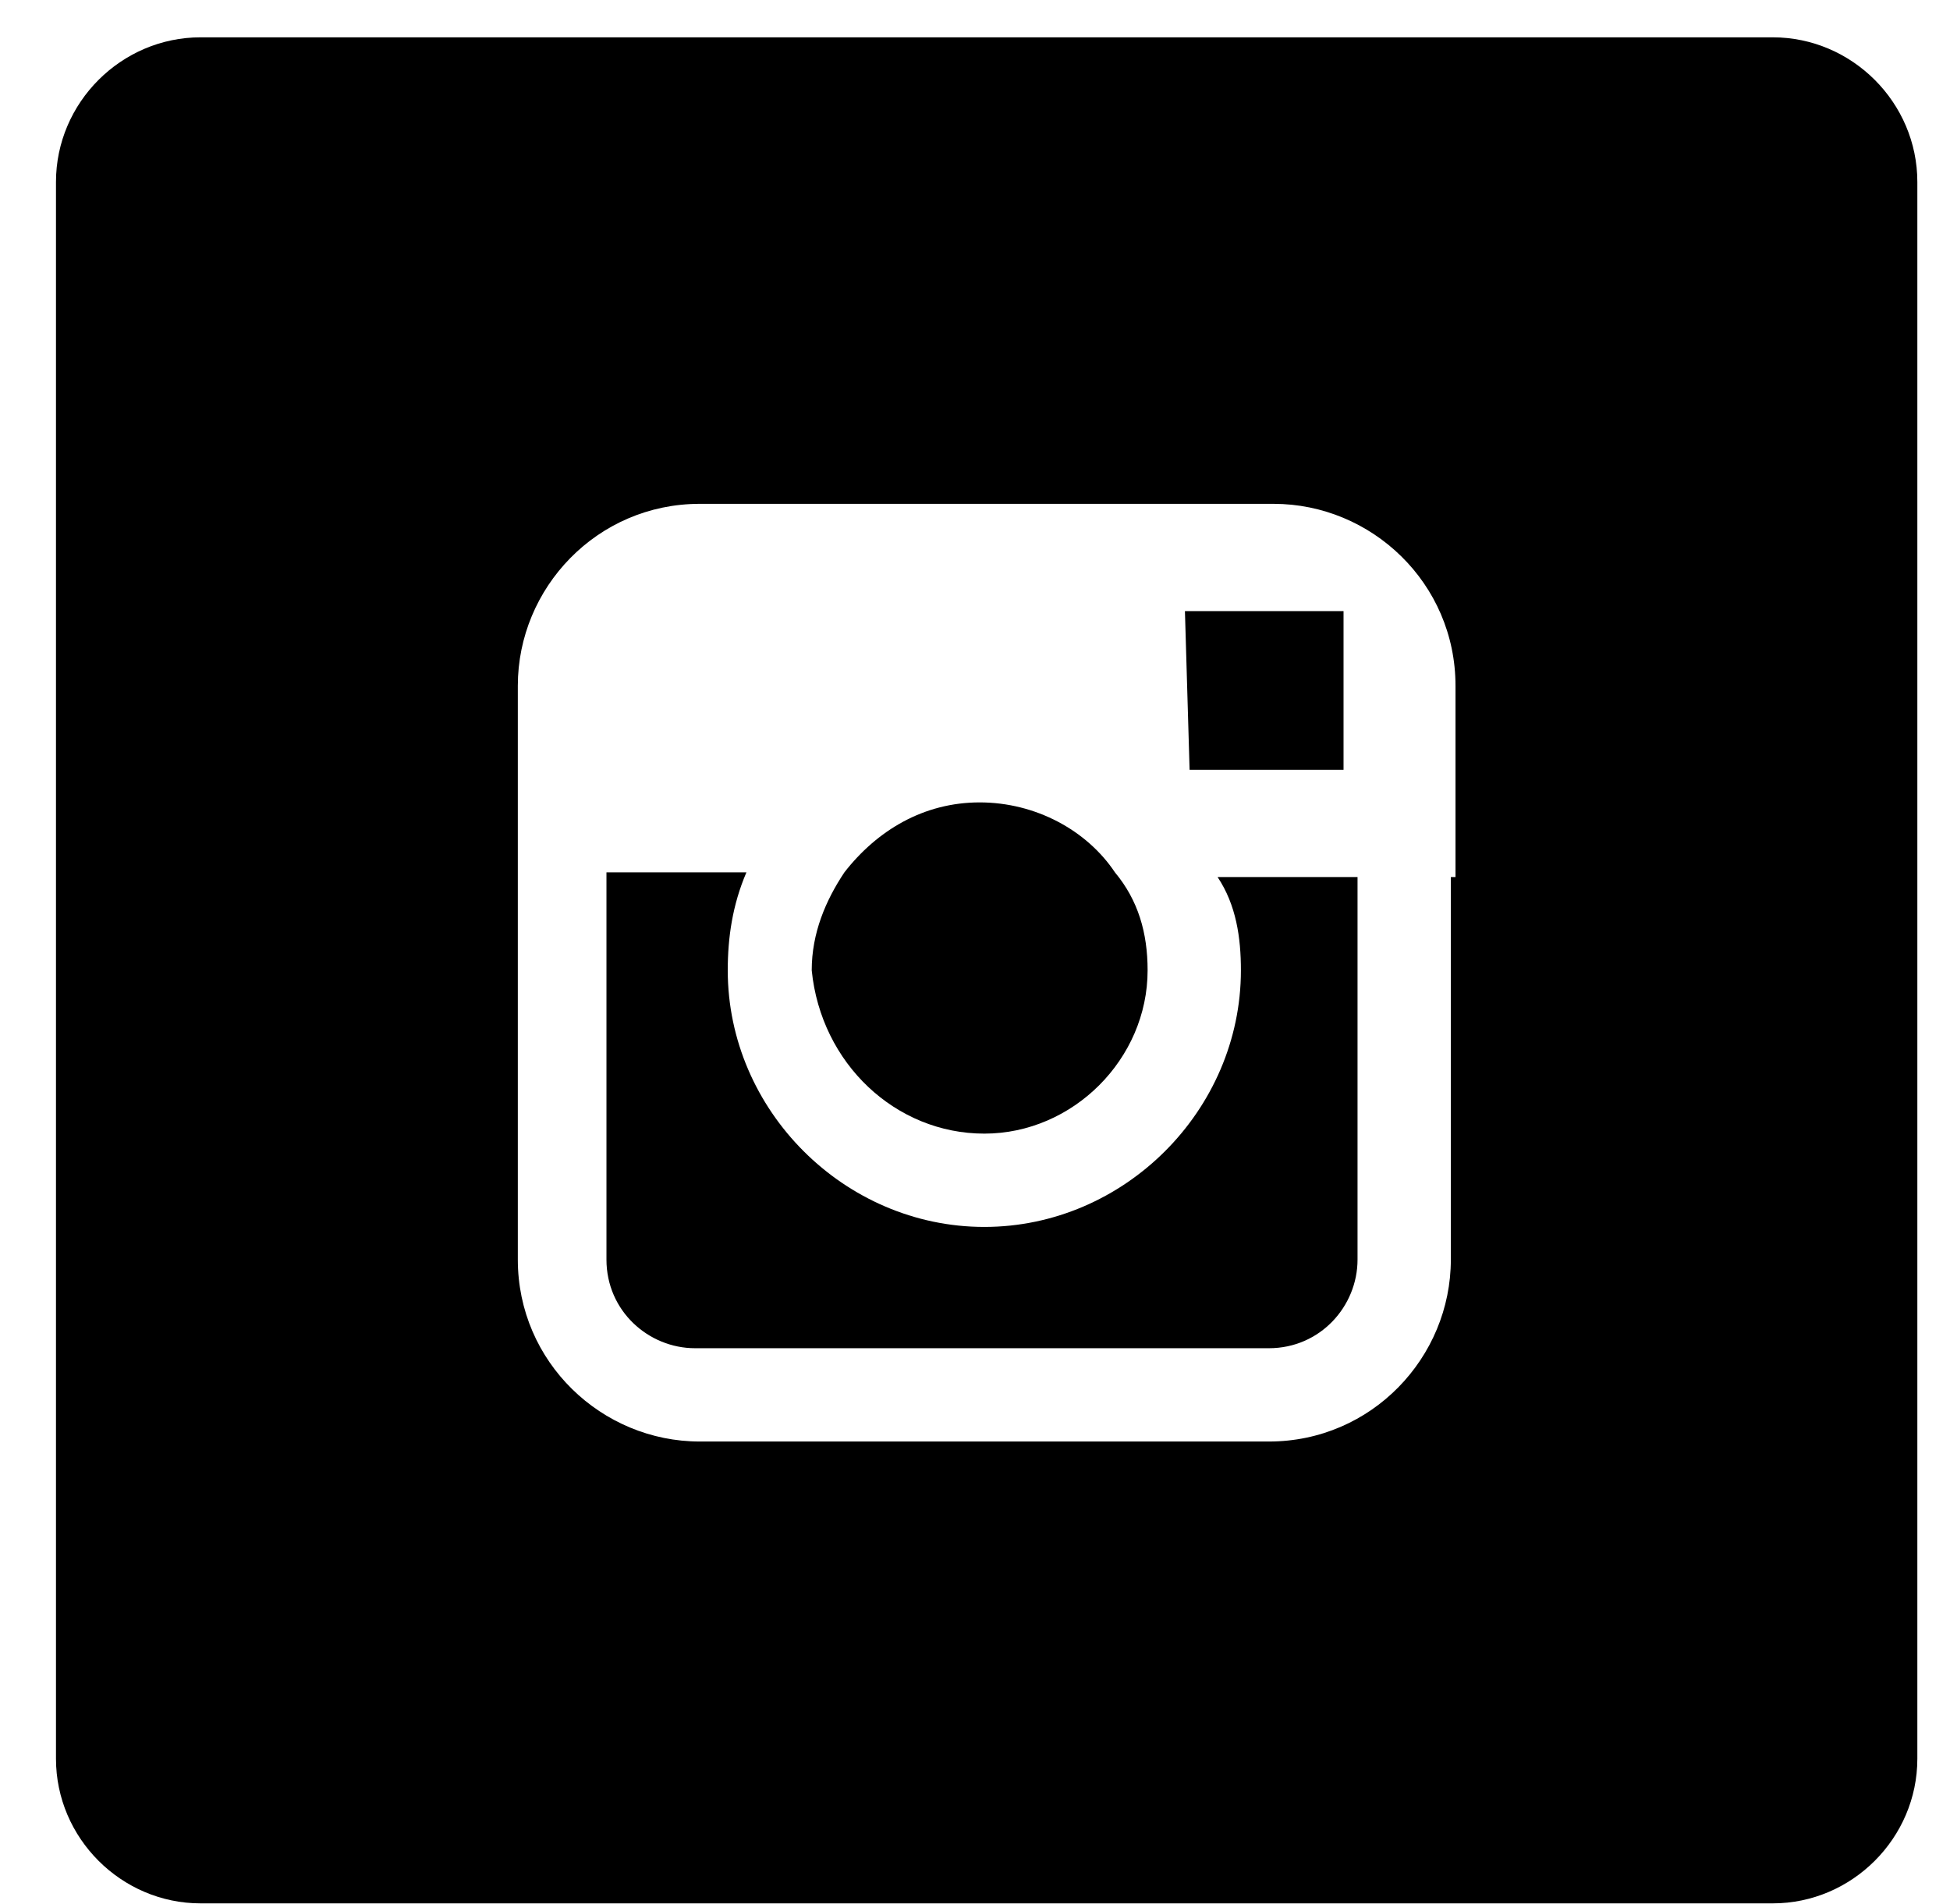
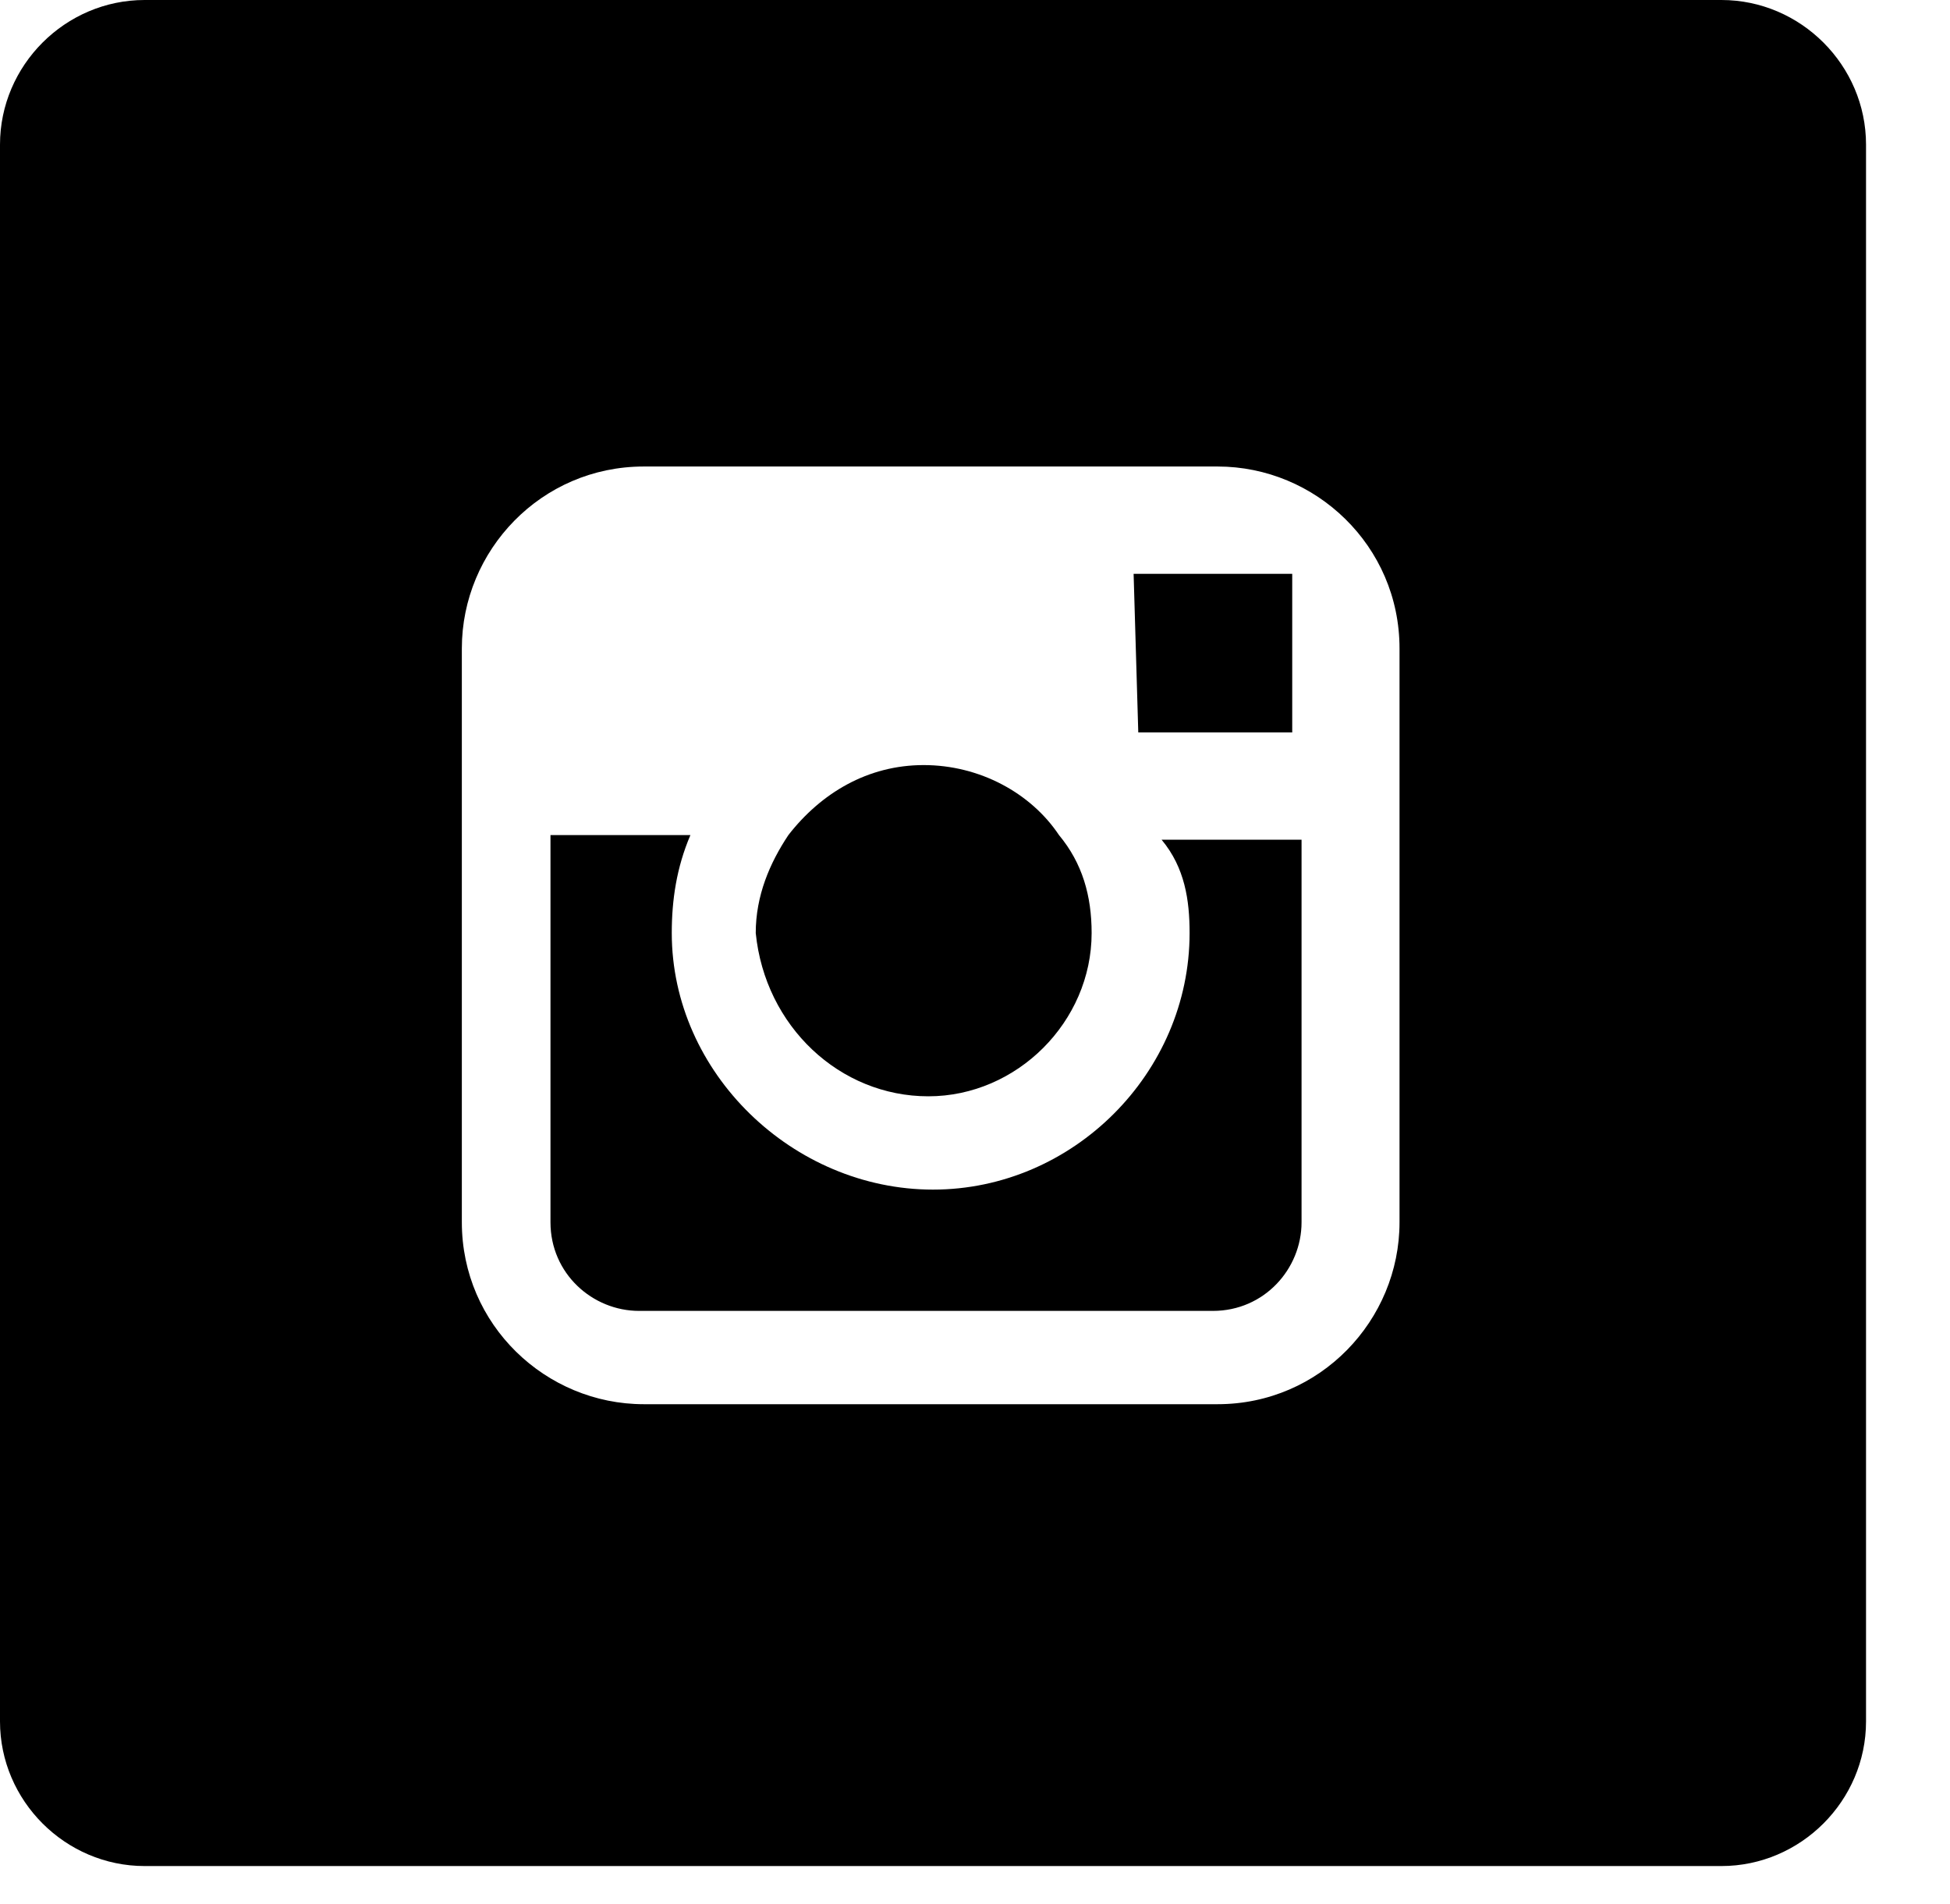
<svg xmlns="http://www.w3.org/2000/svg" version="1.1" id="Layer_1" x="0px" y="0px" viewBox="0 0 41.8 40.8" style="enable-background:new 0 0 41.8 40.8;" xml:space="preserve">
  <g>
-     <path d="M21.1,24.3c1.9,0,3.5-1.6,3.5-3.5c0-0.8-0.2-1.5-0.7-2.1c-0.6-0.9-1.7-1.5-2.9-1.5s-2.2,0.6-2.9,1.5   c-0.4,0.6-0.7,1.3-0.7,2.1C17.6,22.8,19.2,24.3,21.1,24.3z" />
-     <polygon points="28.8,16.5 28.8,13.6 28.8,13.1 28.4,13.1 25.4,13.1 25.5,16.5  " />
-     <path d="M38,0.8H4.3c-1.7,0-3.1,1.4-3.1,3.1v33.8c0,1.7,1.4,3.1,3.1,3.1H38c1.7,0,3.1-1.4,3.1-3.1V3.9C41.1,2.2,39.7,0.8,38,0.8z    M31.1,18.8V27c0,2.1-1.7,3.9-3.9,3.9H15c-2.1,0-3.9-1.7-3.9-3.9v-8.2v-4.1c0-2.1,1.7-3.9,3.9-3.9h12.3c2.1,0,3.9,1.7,3.9,3.9V18.8   z" />
-     <path d="M26.6,20.8c0,3-2.5,5.5-5.5,5.5s-5.5-2.5-5.5-5.5c0-0.7,0.1-1.4,0.4-2.1h-3V27c0,1.1,0.9,1.9,1.9,1.9h12.3   c1.1,0,1.9-0.9,1.9-1.9v-8.2h-3C26.5,19.4,26.6,20.1,26.6,20.8z" />
+     <path d="M19.9,23.5c1.9,0,3.5-1.6,3.5-3.5c0-0.8-0.2-1.5-0.7-2.1c-0.6-0.9-1.7-1.5-2.9-1.5s-2.2,0.6-2.9,1.5   c-0.4,0.6-0.7,1.3-0.7,2.1C16.4,22,18,23.5,19.9,23.5z" />
+     <polygon points="27.7,15.7 27.7,12.8 27.7,12.3 27.3,12.3 24.3,12.3 24.4,15.7  " />
+     <path d="M36.9,0H3.1C1.4,0,0,1.4,0,3.1v33.8C0,38.6,1.4,40,3.1,40h33.8c1.7,0,3.1-1.4,3.1-3.1V3.1C40,1.4,38.6,0,36.9,0z M30,18   v8.2c0,2.1-1.7,3.9-3.9,3.9H13.8c-2.1,0-3.9-1.7-3.9-3.9V18v-4.1c0-2.1,1.7-3.9,3.9-3.9h12.3c2.1,0,3.9,1.7,3.9,3.9V18H30z" />
+     <path d="M25.5,20c0,3-2.5,5.5-5.5,5.5S14.4,23,14.4,20c0-0.7,0.1-1.4,0.4-2.1h-3v8.3c0,1.1,0.9,1.9,1.9,1.9h12.3   c1.1,0,1.9-0.9,1.9-1.9V18h-3C25.4,18.6,25.5,19.3,25.5,20z" />
  </g>
</svg>
